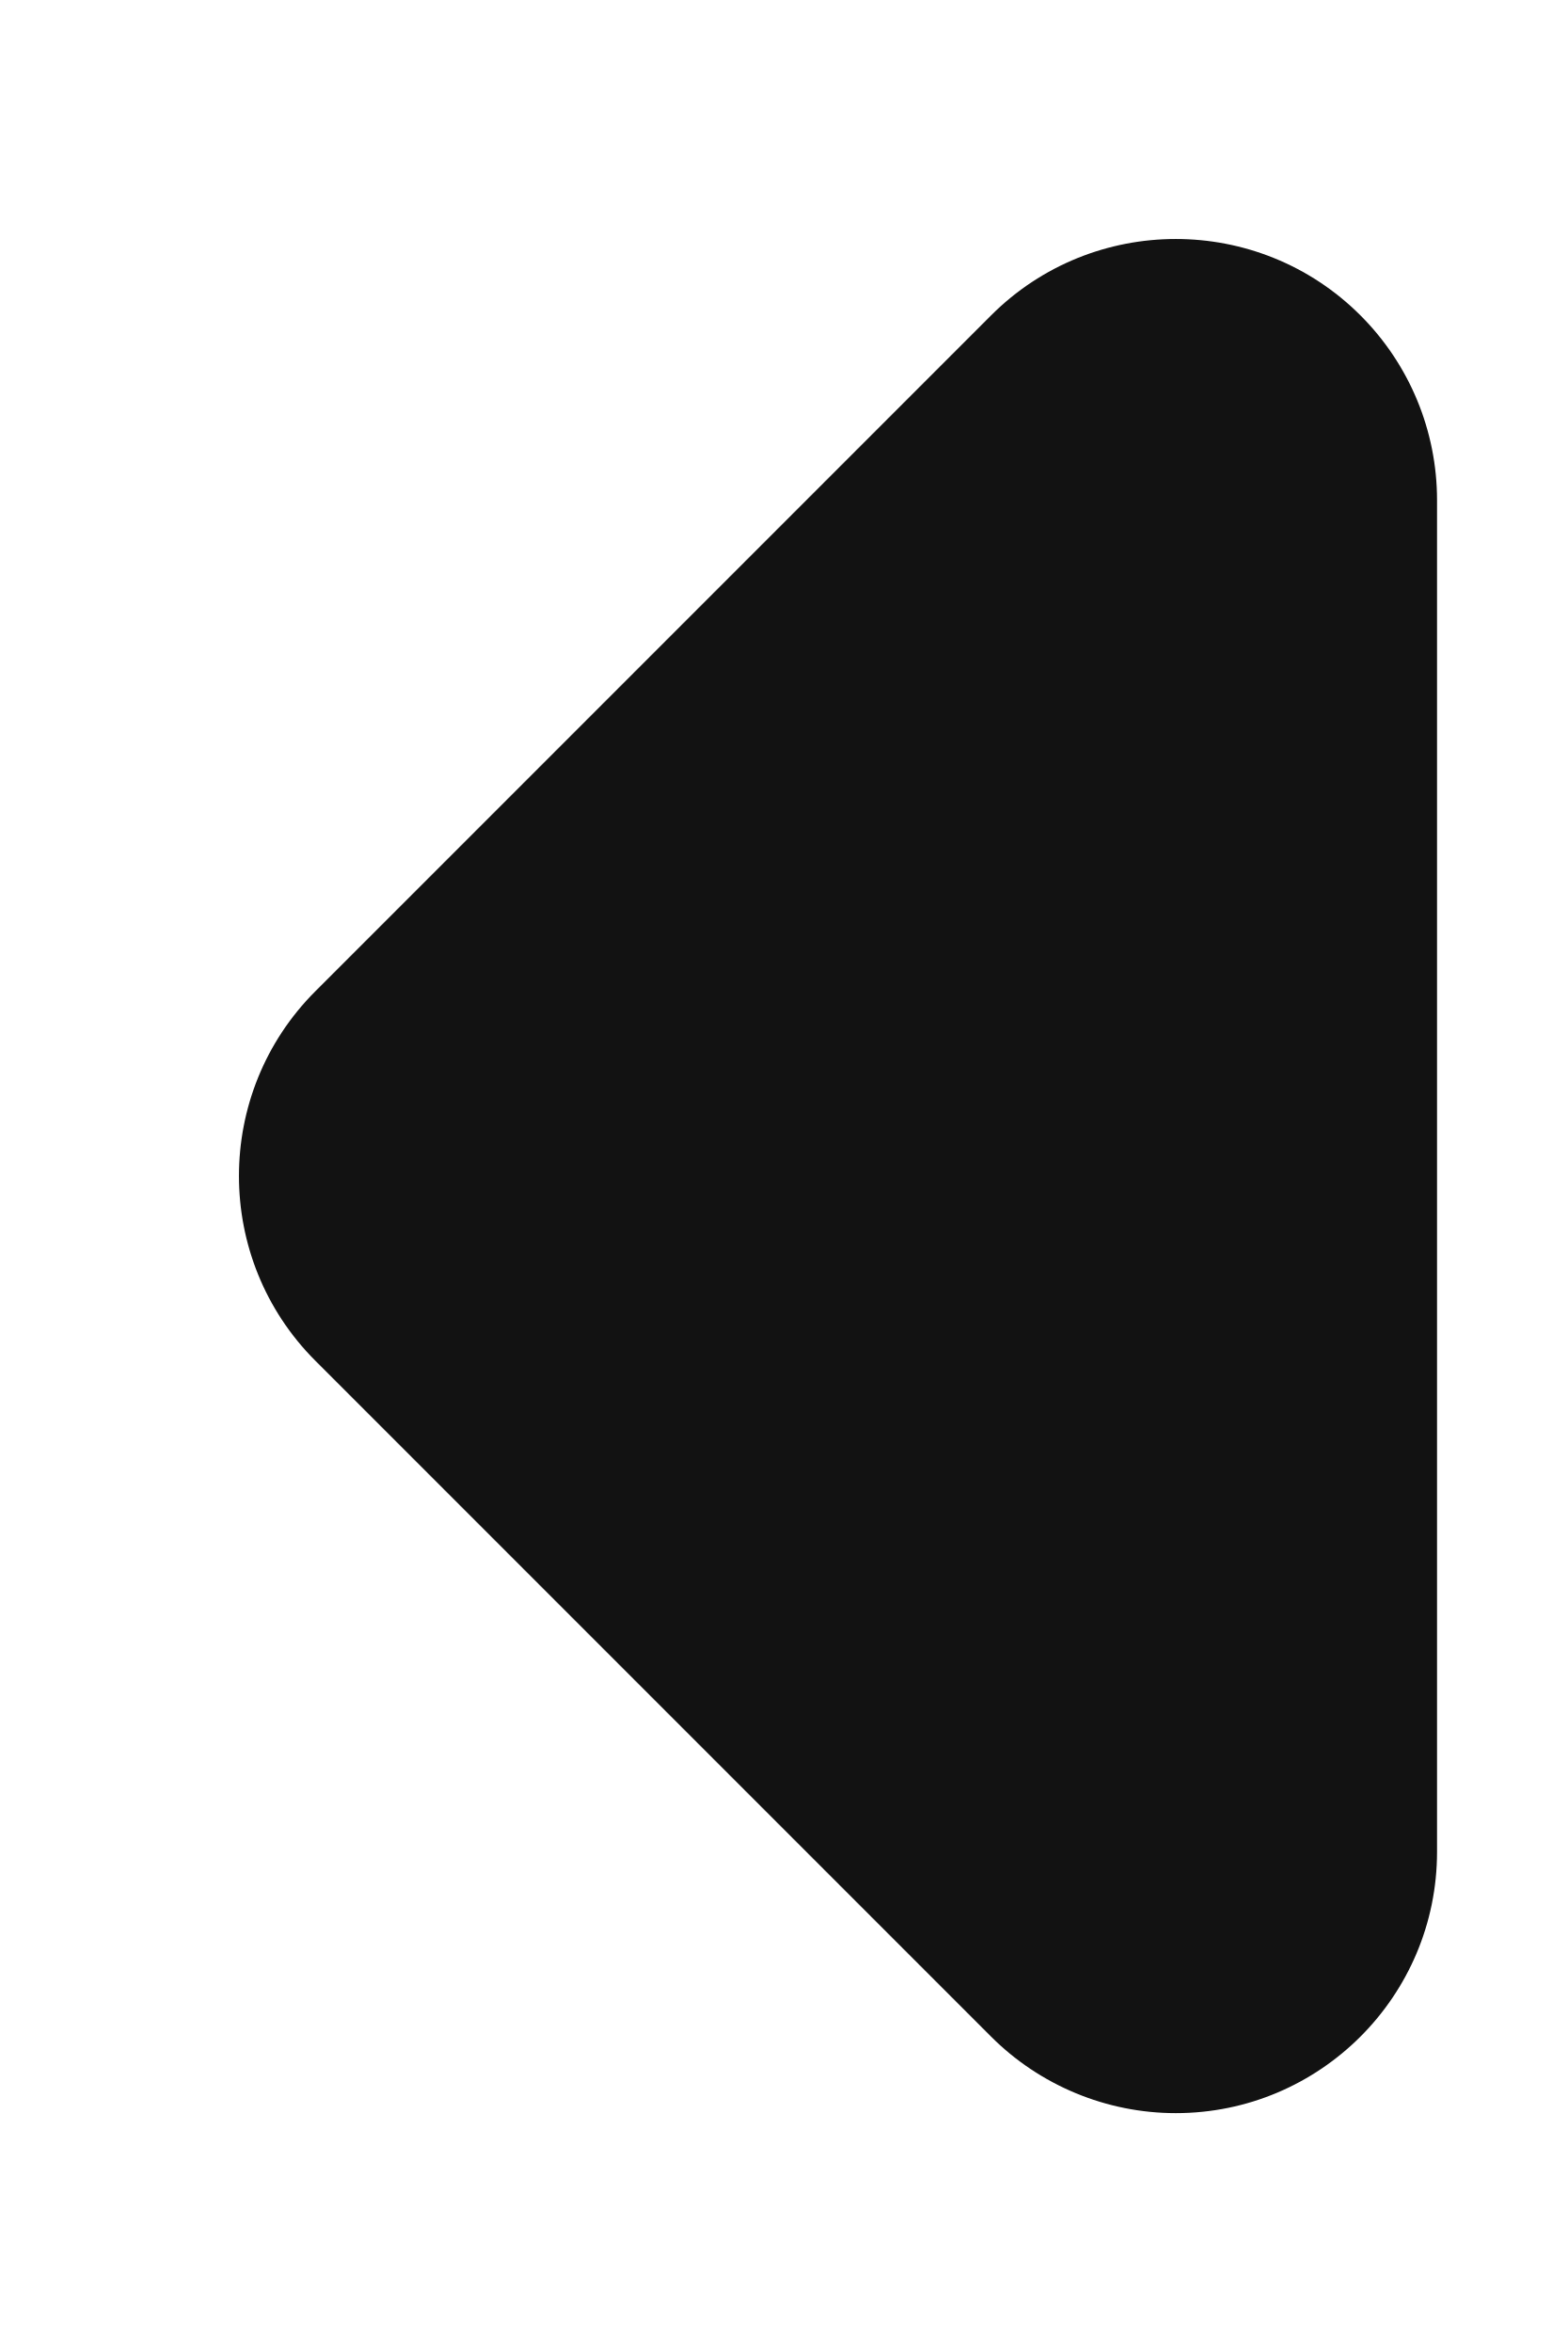
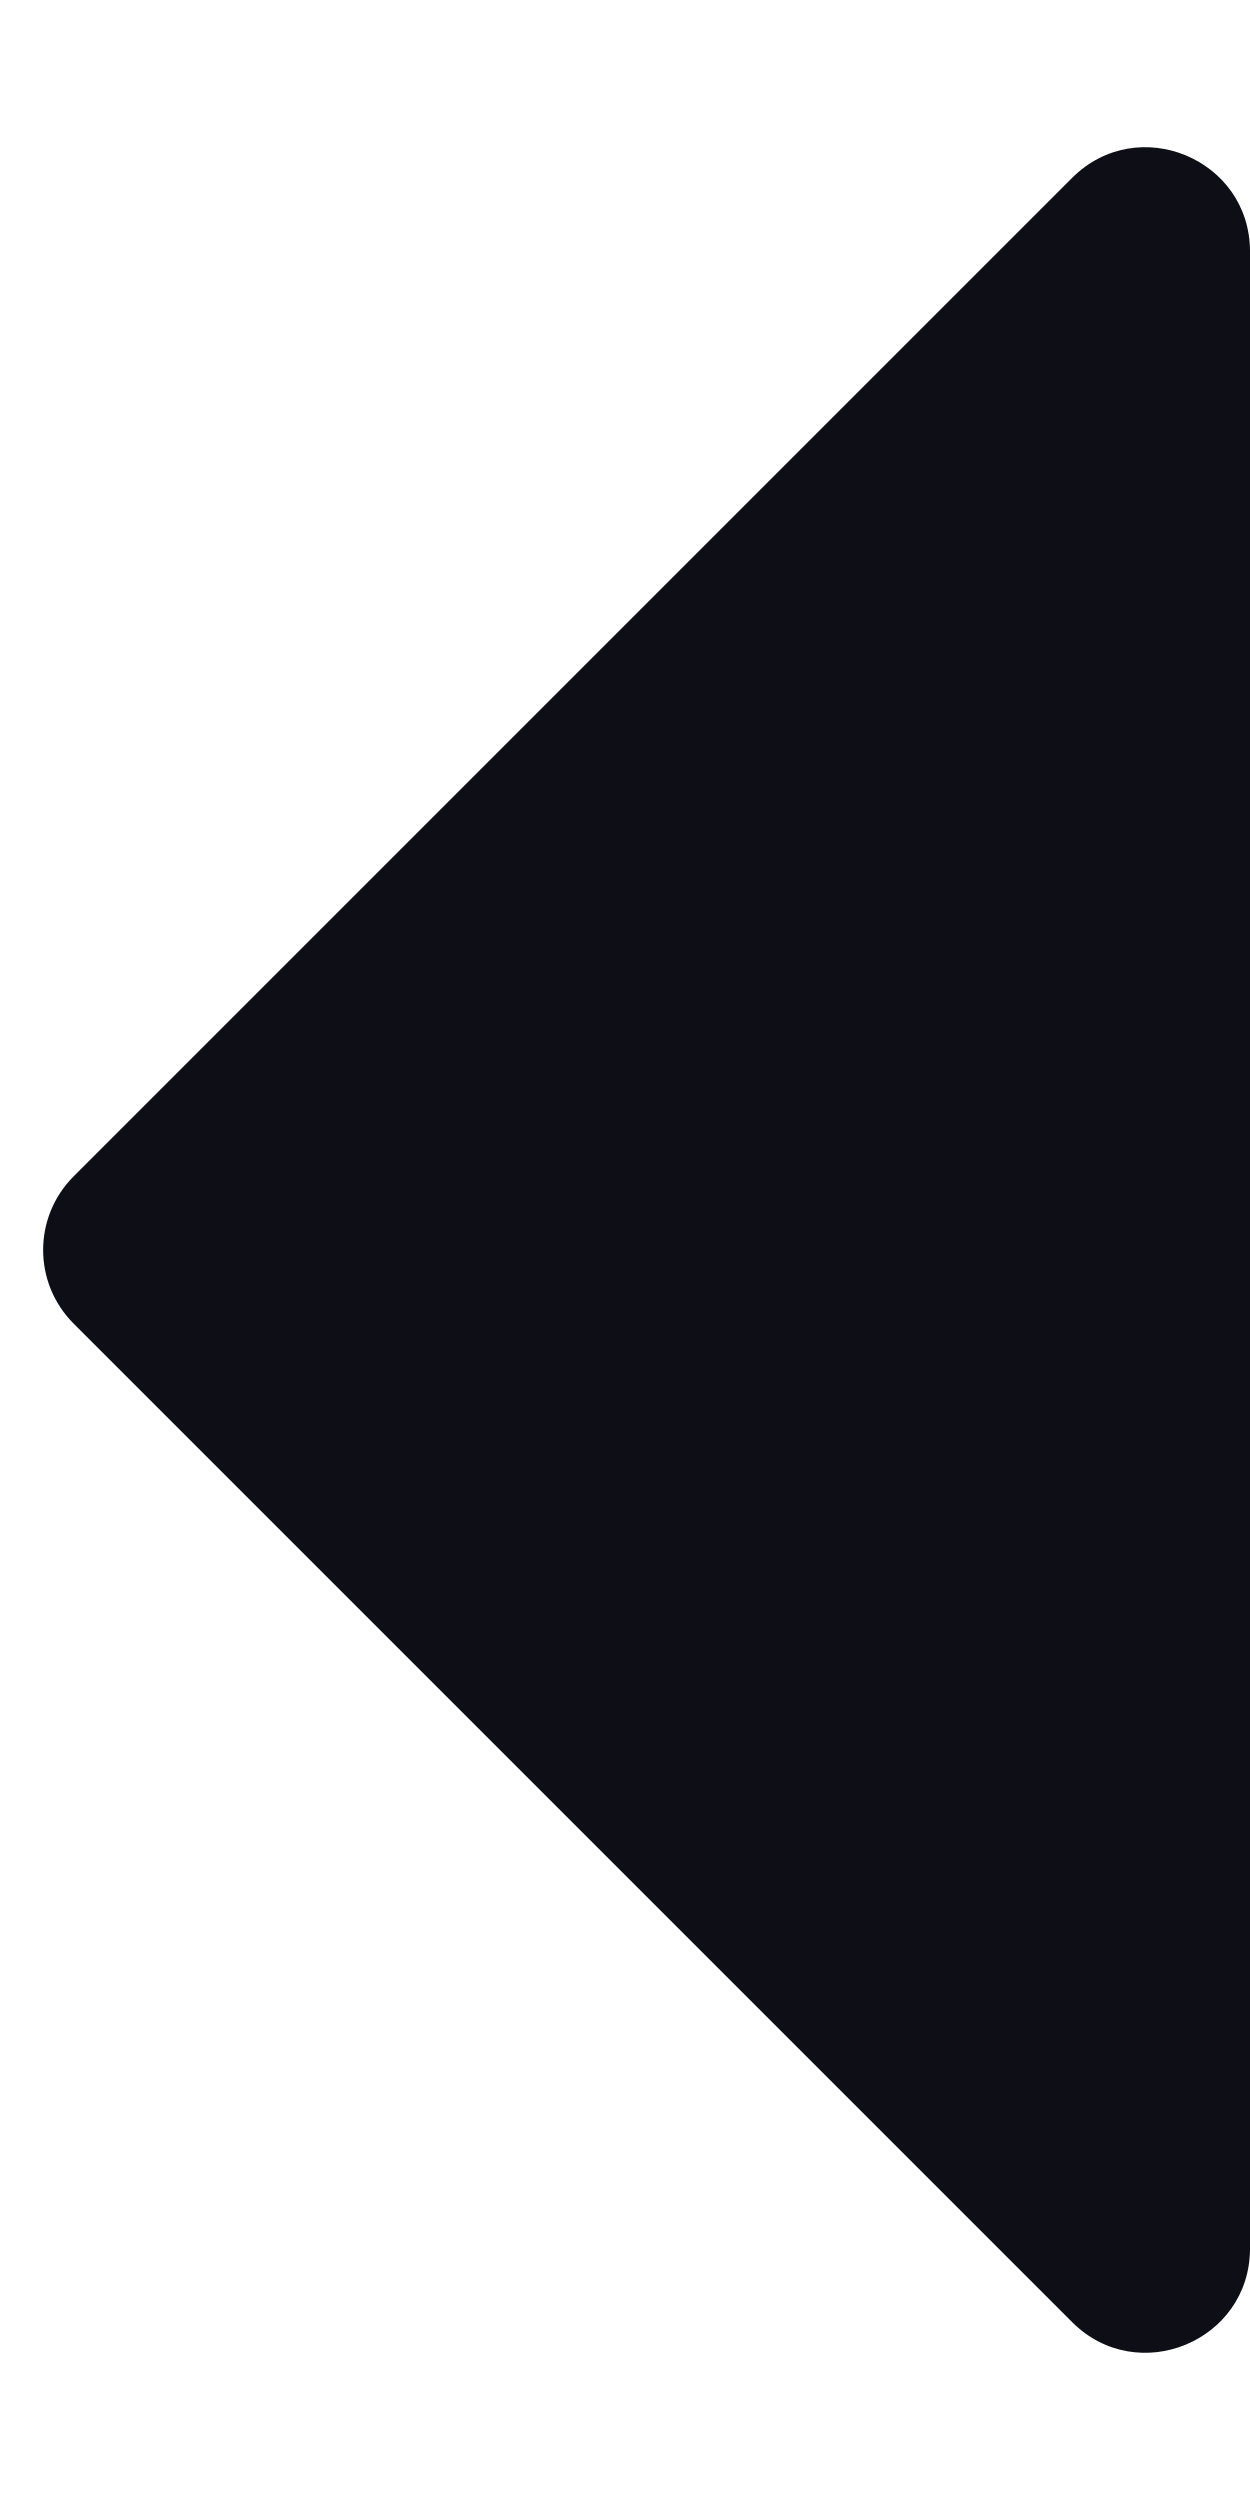
- <svg xmlns="http://www.w3.org/2000/svg" viewBox="0 0 6 9" version="1.1">
-   <g stroke="none" stroke-width="1" fill="none" fill-rule="evenodd">
-     <g transform="translate(-628, -1627)" fill="#121212">
-       <g transform="translate(619, 1619)">
-         <path d="M9.414,10 L14.586,10 C15.138,10 15.586,10.448 15.586,11 C15.586,11.265 15.48,11.52 15.293,11.707 L12.707,14.293 C12.317,14.683 11.683,14.683 11.293,14.293 L8.707,11.707 C8.317,11.317 8.317,10.683 8.707,10.293 C8.895,10.105 9.149,10 9.414,10 Z" transform="translate(12, 12.5) rotate(90) translate(-12, -12.5) " />
-       </g>
-     </g>
-   </g>
+ <svg xmlns="http://www.w3.org/2000/svg" viewBox="0 0 6 12" fill="none">
+   <path fill-rule="evenodd" clip-rule="evenodd" d="M5.146 0.854C5.461 0.539 6 0.762 6 1.207L6 10.793C6 11.238 5.461 11.461 5.146 11.146L0.354 6.354C0.158 6.158 0.158 5.842 0.354 5.646L5.146 0.854Z" fill="#0E0E17" />
</svg>
